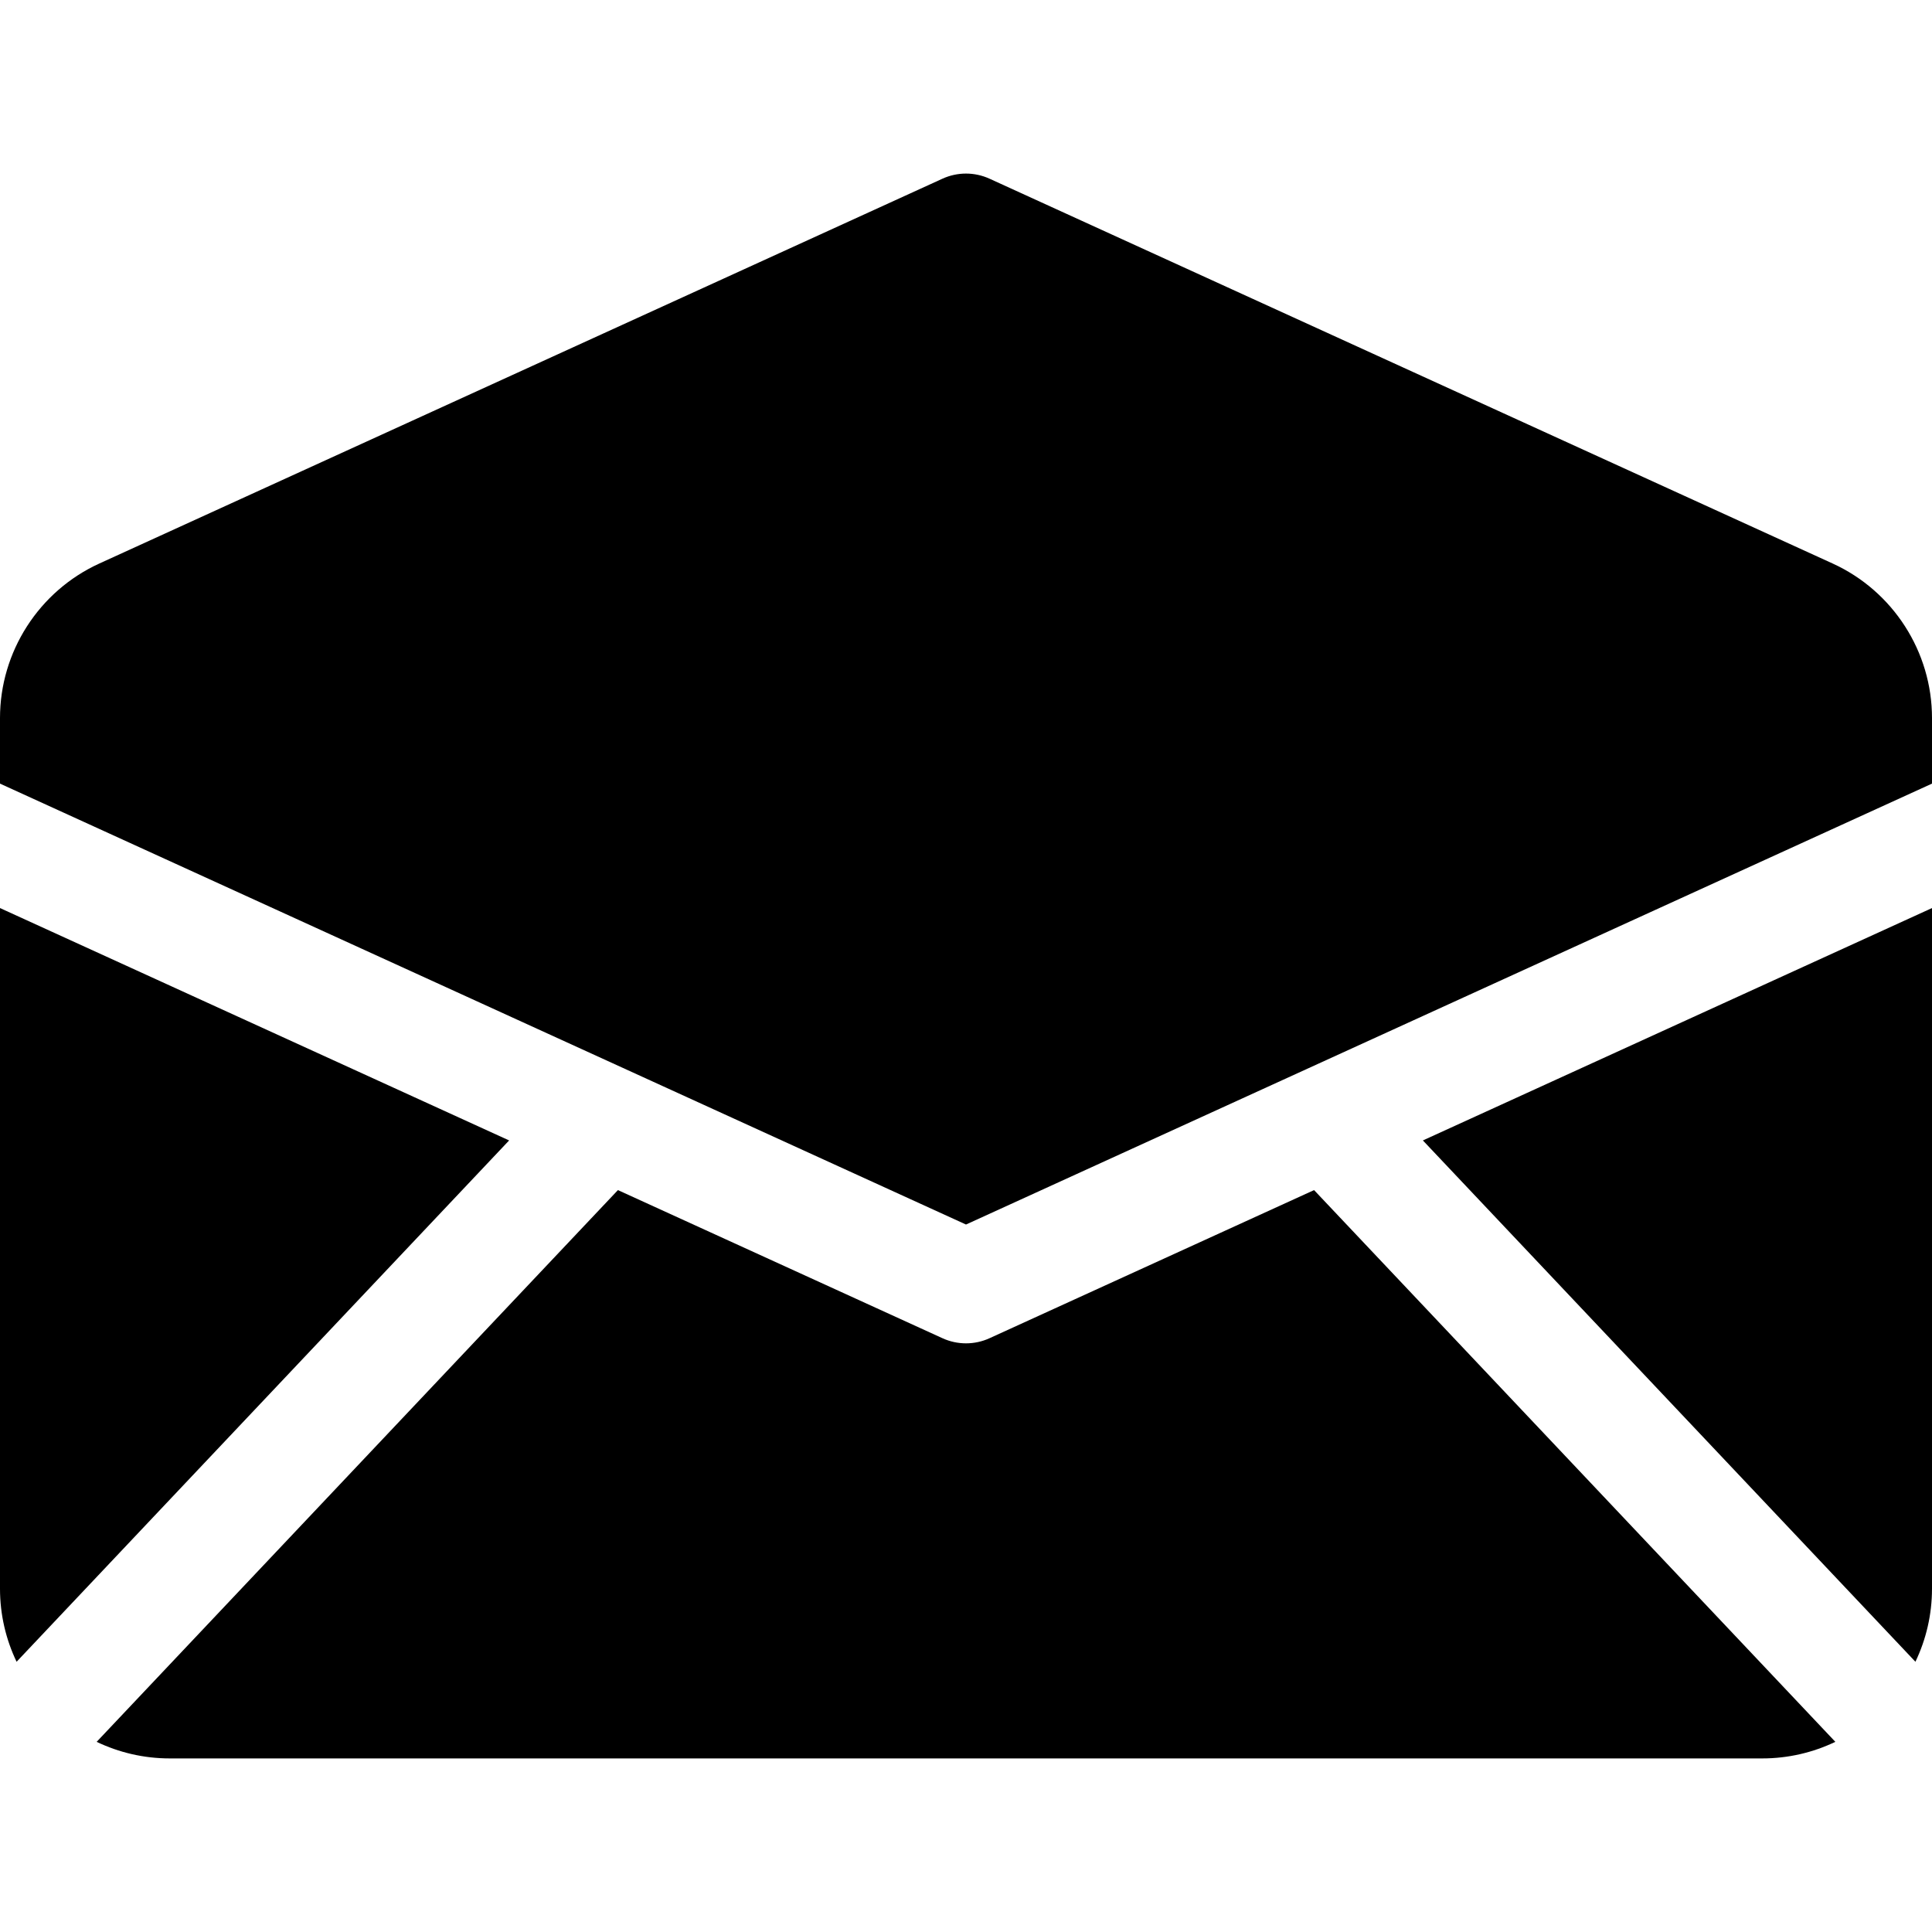
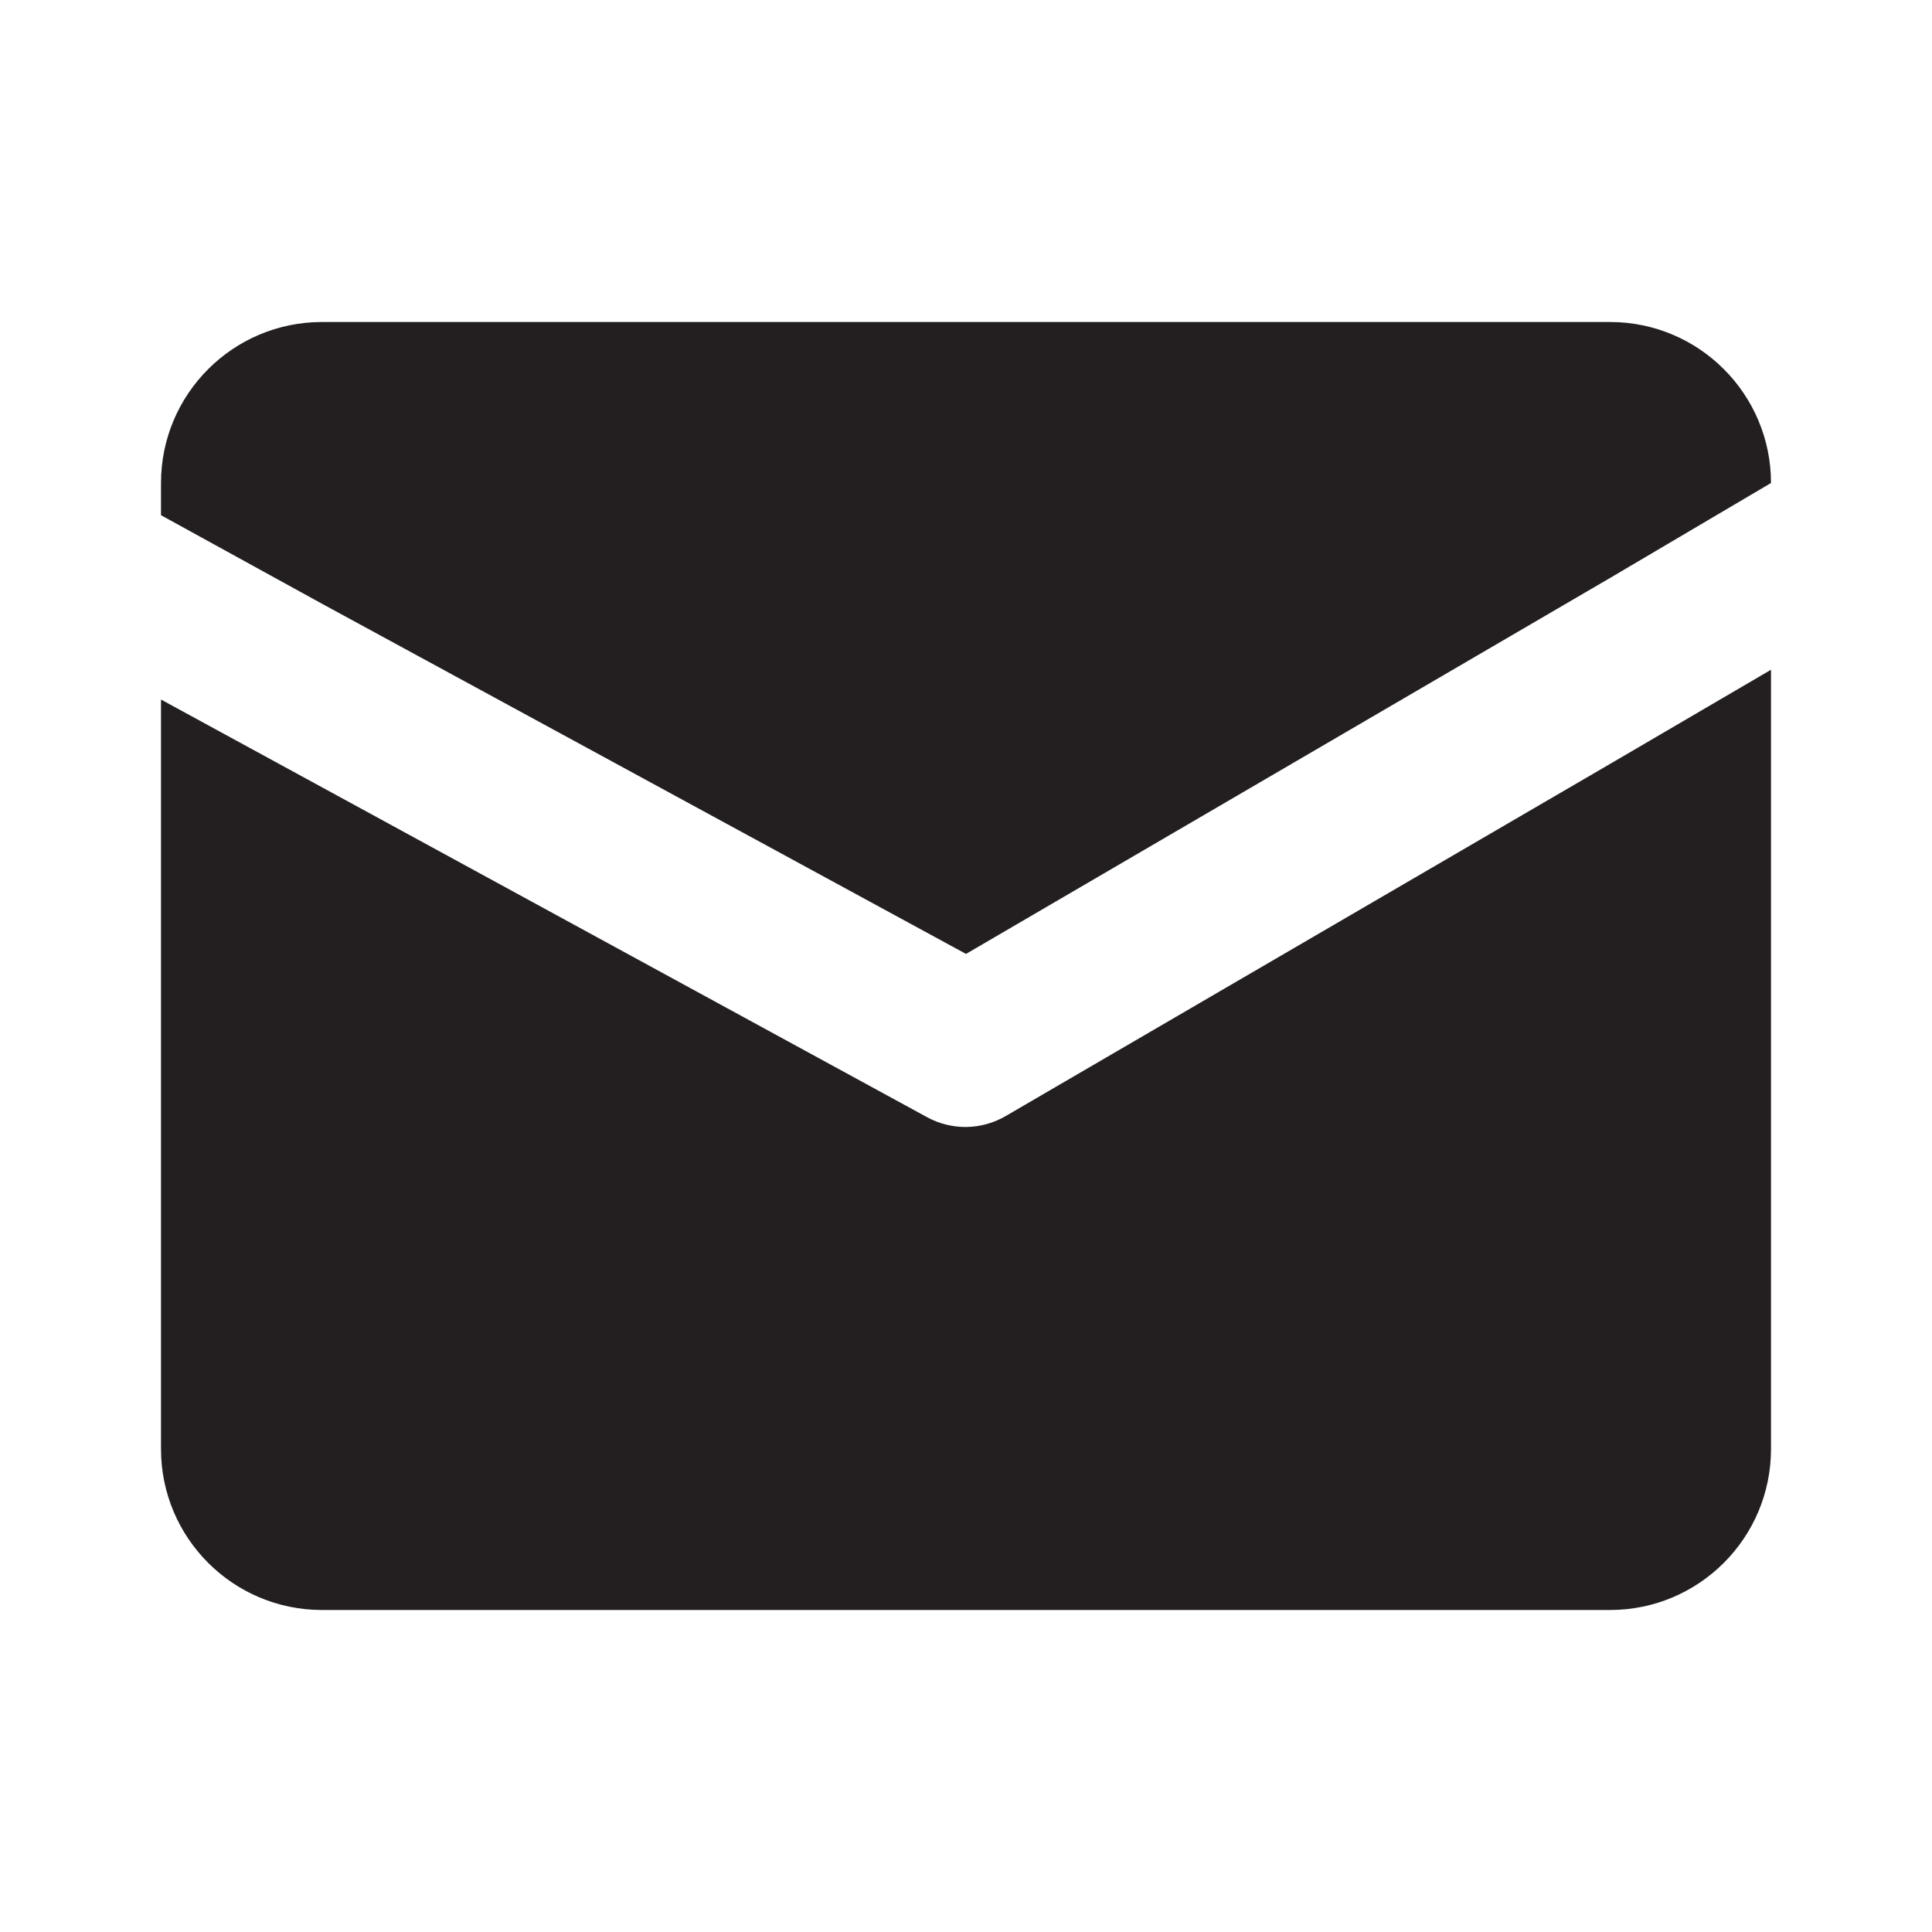
- <svg xmlns="http://www.w3.org/2000/svg" version="1.1" id="Capa_1" x="0px" y="0px" viewBox="0 0 512 512" style="enable-background:new 0 0 512 512;" xml:space="preserve">
-   <g>
-     <g>
-       <path d="M377.08,302.227l130.526,138.156C510.42,434.51,512,427.936,512,421V240.644    C496.032,247.932,392.247,295.304,377.08,302.227z" />
-     </g>
-   </g>
-   <g>
-     <g>
-       <path d="M485.688,149.344l-223.46-101.99c-3.957-1.806-8.5-1.806-12.457,0L26.306,149.347C10.326,156.649,0,172.716,0,190.28    v17.386c2.959,1.351,85.514,39.035,256,116.846l256-116.846V190.28C512,172.715,501.674,156.648,485.688,149.344z" />
-     </g>
-   </g>
-   <g>
-     <g>
-       <path d="M0,240.644V421c0,6.936,1.58,13.51,4.395,19.383L134.92,302.227C119.731,295.294,15.913,247.907,0,240.644z" />
-     </g>
-   </g>
-   <g>
-     <g>
-       <path d="M348.243,315.388l-86.014,39.258c-3.956,1.805-8.5,1.806-12.457,0l-86.015-39.258L25.616,461.605    C31.49,464.42,38.063,466,45,466h422c6.937,0,13.51-1.58,19.384-4.395L348.243,315.388z" />
-     </g>
-   </g>
-   <g>
- </g>
-   <g>
- </g>
-   <g>
- </g>
-   <g>
- </g>
-   <g>
- </g>
-   <g>
- </g>
-   <g>
- </g>
-   <g>
- </g>
-   <g>
- </g>
-   <g>
- </g>
-   <g>
- </g>
-   <g>
- </g>
-   <g>
- </g>
-   <g>
- </g>
-   <g>
- </g>
+ <svg xmlns="http://www.w3.org/2000/svg" width="800px" height="800px" viewBox="0 0 24 24" id="mail" class="icon glyph">
+   <path d="M22,8.32V18a2,2,0,0,1-2,2H4a2,2,0,0,1-2-2V8.69L4,9.78l7.52,4.1A1,1,0,0,0,12,14a1,1,0,0,0,.5-.14L20,9.49Z" style="fill:#231f20" />
+   <path d="M22,6h0L20,7.18l-8,4.67L4,7.5,2,6.4V6A2,2,0,0,1,4,4H20A2,2,0,0,1,22,6Z" style="fill:#231f20" />
</svg>
